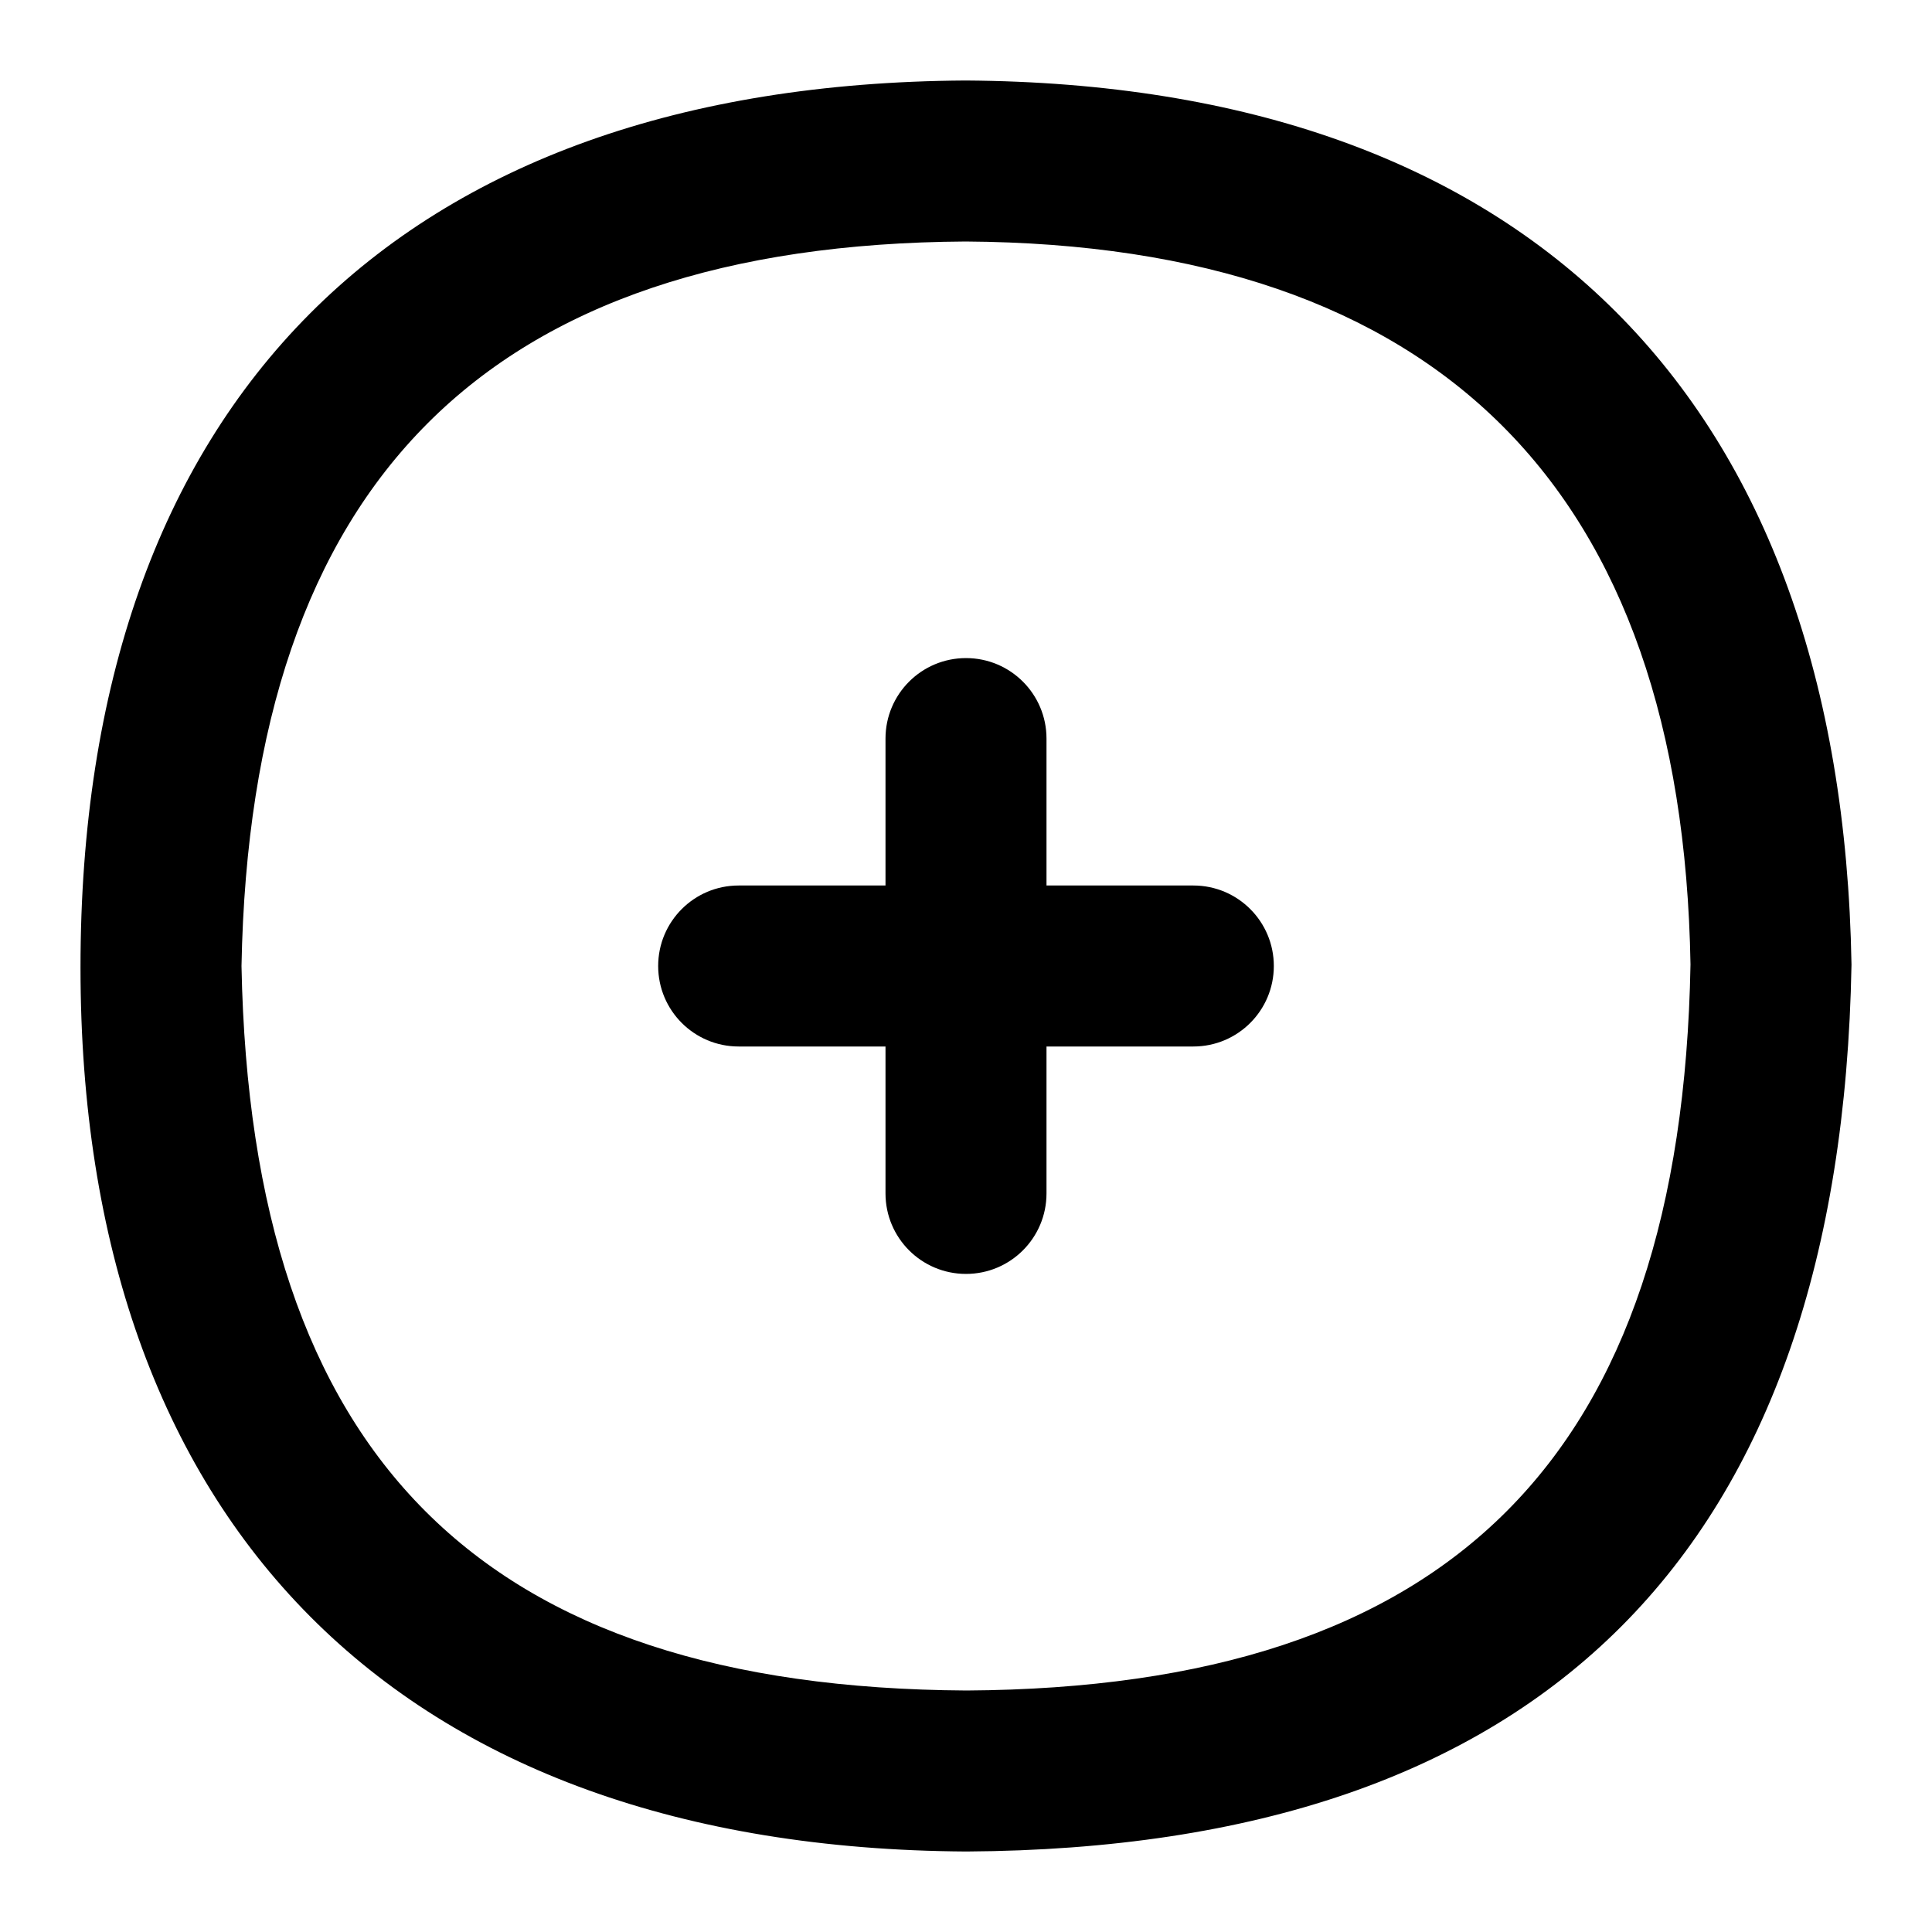
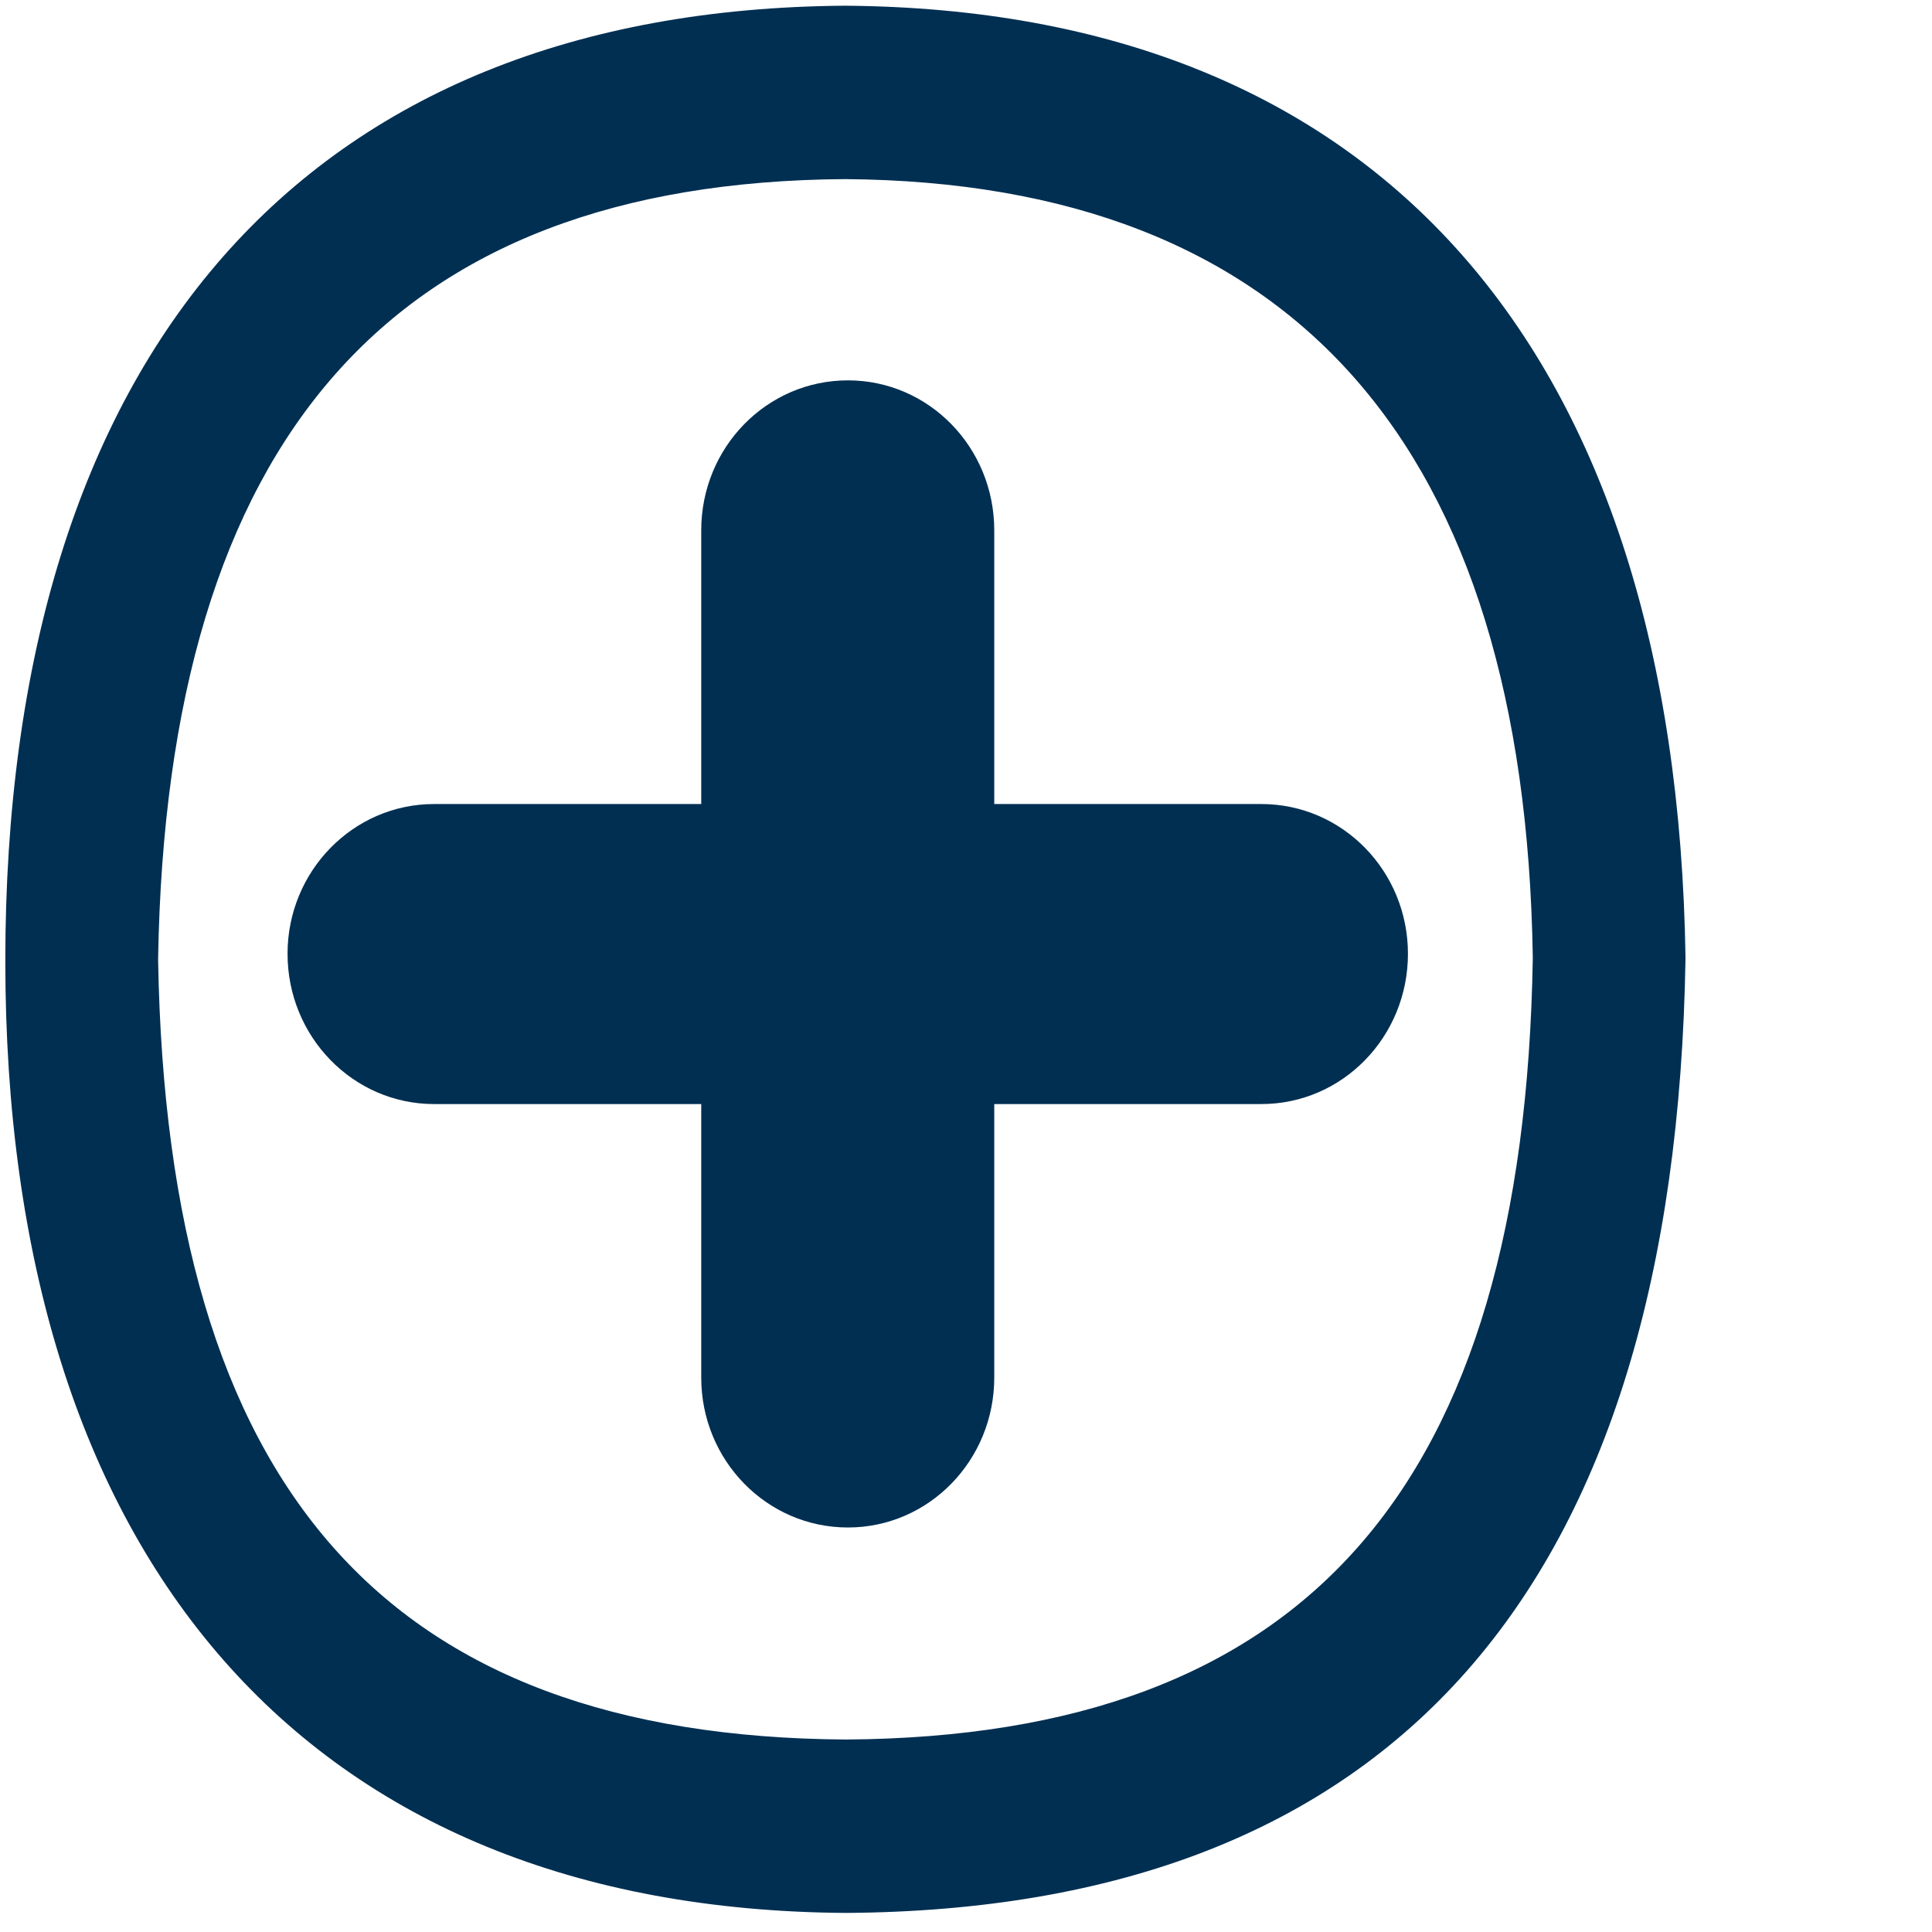
<svg xmlns="http://www.w3.org/2000/svg" id="Layer_1" data-name="Layer 1" viewBox="0 0 24 24">
-   <path d="M14.824,11h-1.824v-1.825c0-.552-.447-1-1-1s-1,.448-1,1v1.825h-1.824c-.553,0-1,.448-1,1s.447,1,1,1h1.824v1.825c0,.552,.447,1,1,1s1-.448,1-1v-1.825h1.824c.553,0,1-.448,1-1s-.447-1-1-1Z" />
-   <path d="M11.994,1C4.929,1.044,1,5.011,1,12.019c0,6.891,3.933,10.94,11.006,10.981,7.162-.042,10.861-3.737,10.994-11.017-.122-7.037-4.026-10.938-11.006-10.983Zm.012,20c-6.026-.035-8.888-2.895-9.006-9,.113-6.019,3.059-8.963,8.994-9,5.874,.038,8.904,3.072,9.006,8.981-.112,6.117-2.974,8.983-8.994,9.019Z" />
+   <path d="M 15.669 9.988 L 12.351 9.988 L 12.351 6.588 C 12.351 5.558 11.539 4.725 10.533 4.725 C 9.525 4.725 8.711 5.558 8.711 6.588 L 8.711 9.988 L 5.392 9.988 C 4.387 9.988 3.572 10.822 3.572 11.848 C 3.572 12.879 4.387 13.715 5.392 13.715 L 8.711 13.715 L 8.711 17.113 C 8.711 18.141 9.525 18.975 10.533 18.975 C 11.539 18.975 12.351 18.141 12.351 17.113 L 12.351 13.715 L 15.669 13.715 C 16.678 13.715 17.49 12.879 17.49 11.848 C 17.49 10.822 16.678 9.988 15.669 9.988 Z" fill="#002F52" style="" />
+   <path d="M 10.496 0.071 C 3.794 0.118 0.066 4.391 0.066 11.938 C 0.066 19.357 3.799 23.72 10.509 23.763 C 17.303 23.718 20.813 19.738 20.938 11.9 C 20.823 4.321 17.119 0.119 10.496 0.071 Z M 10.509 21.609 C 4.791 21.572 2.075 18.492 1.964 11.917 C 2.071 5.436 4.867 2.263 10.496 2.225 C 16.068 2.266 18.944 5.533 19.041 11.897 C 18.935 18.484 16.22 21.571 10.509 21.609 Z" fill="#002F52" style="" />
</svg>
